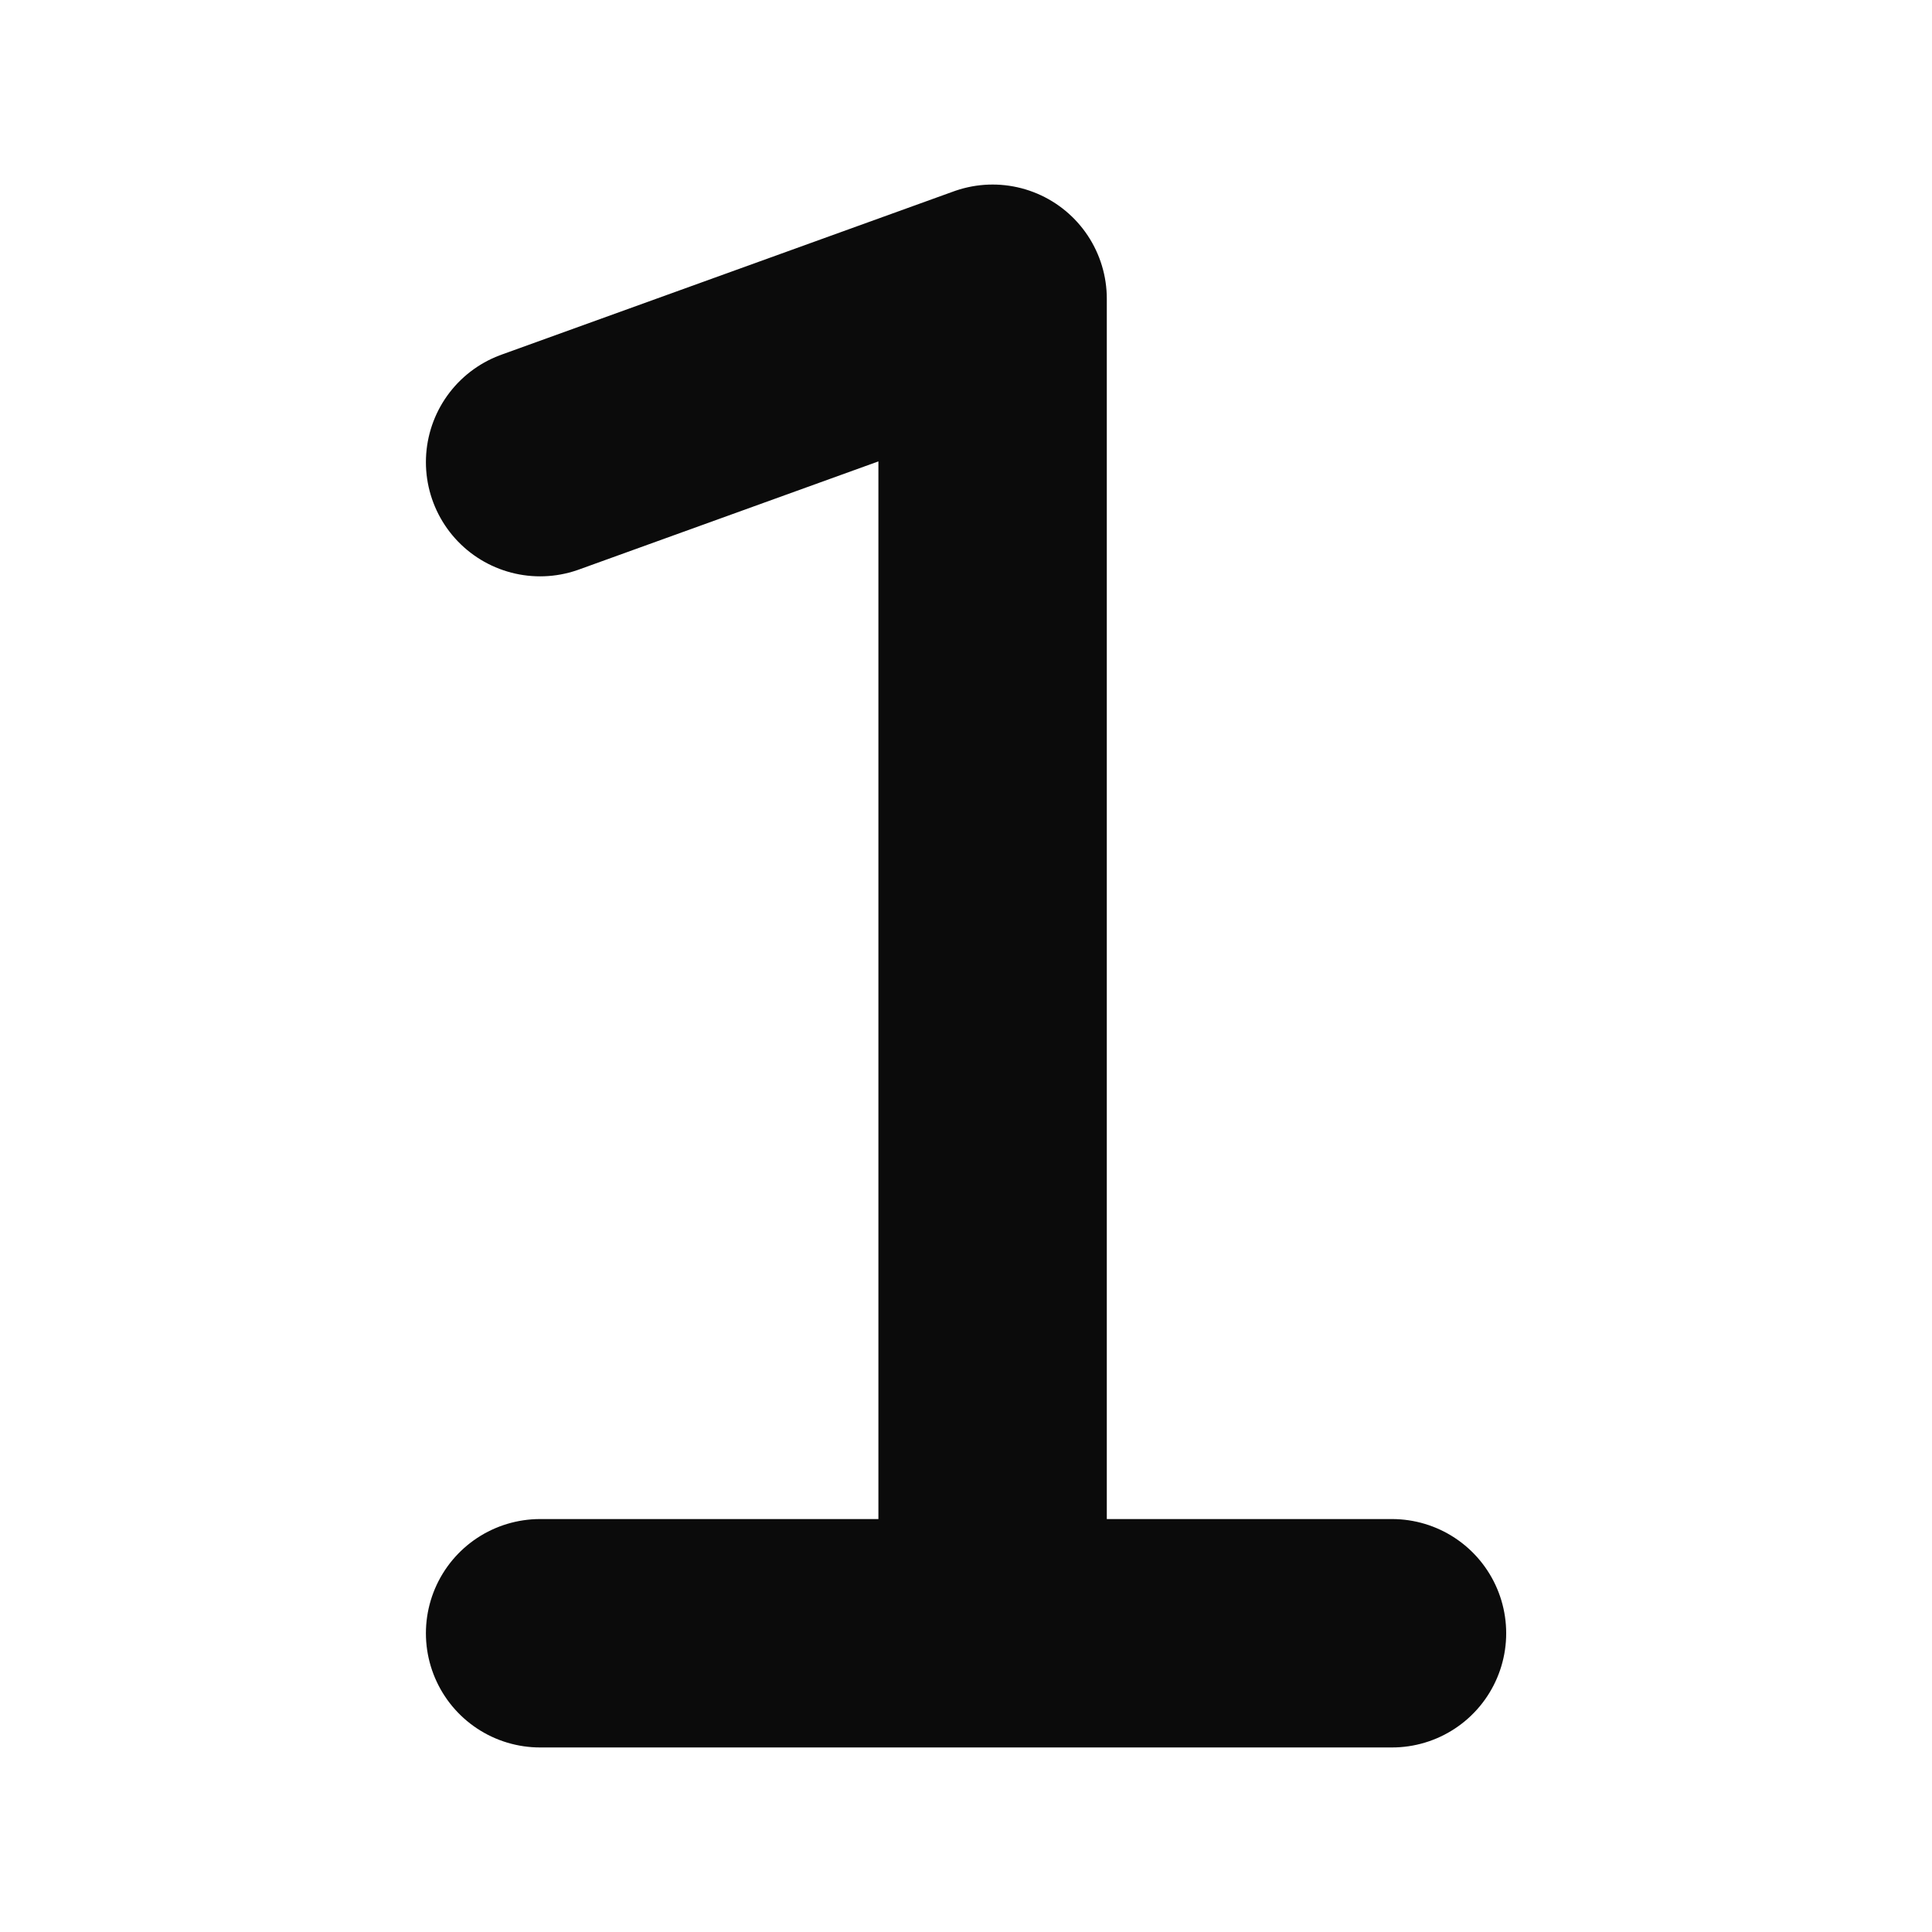
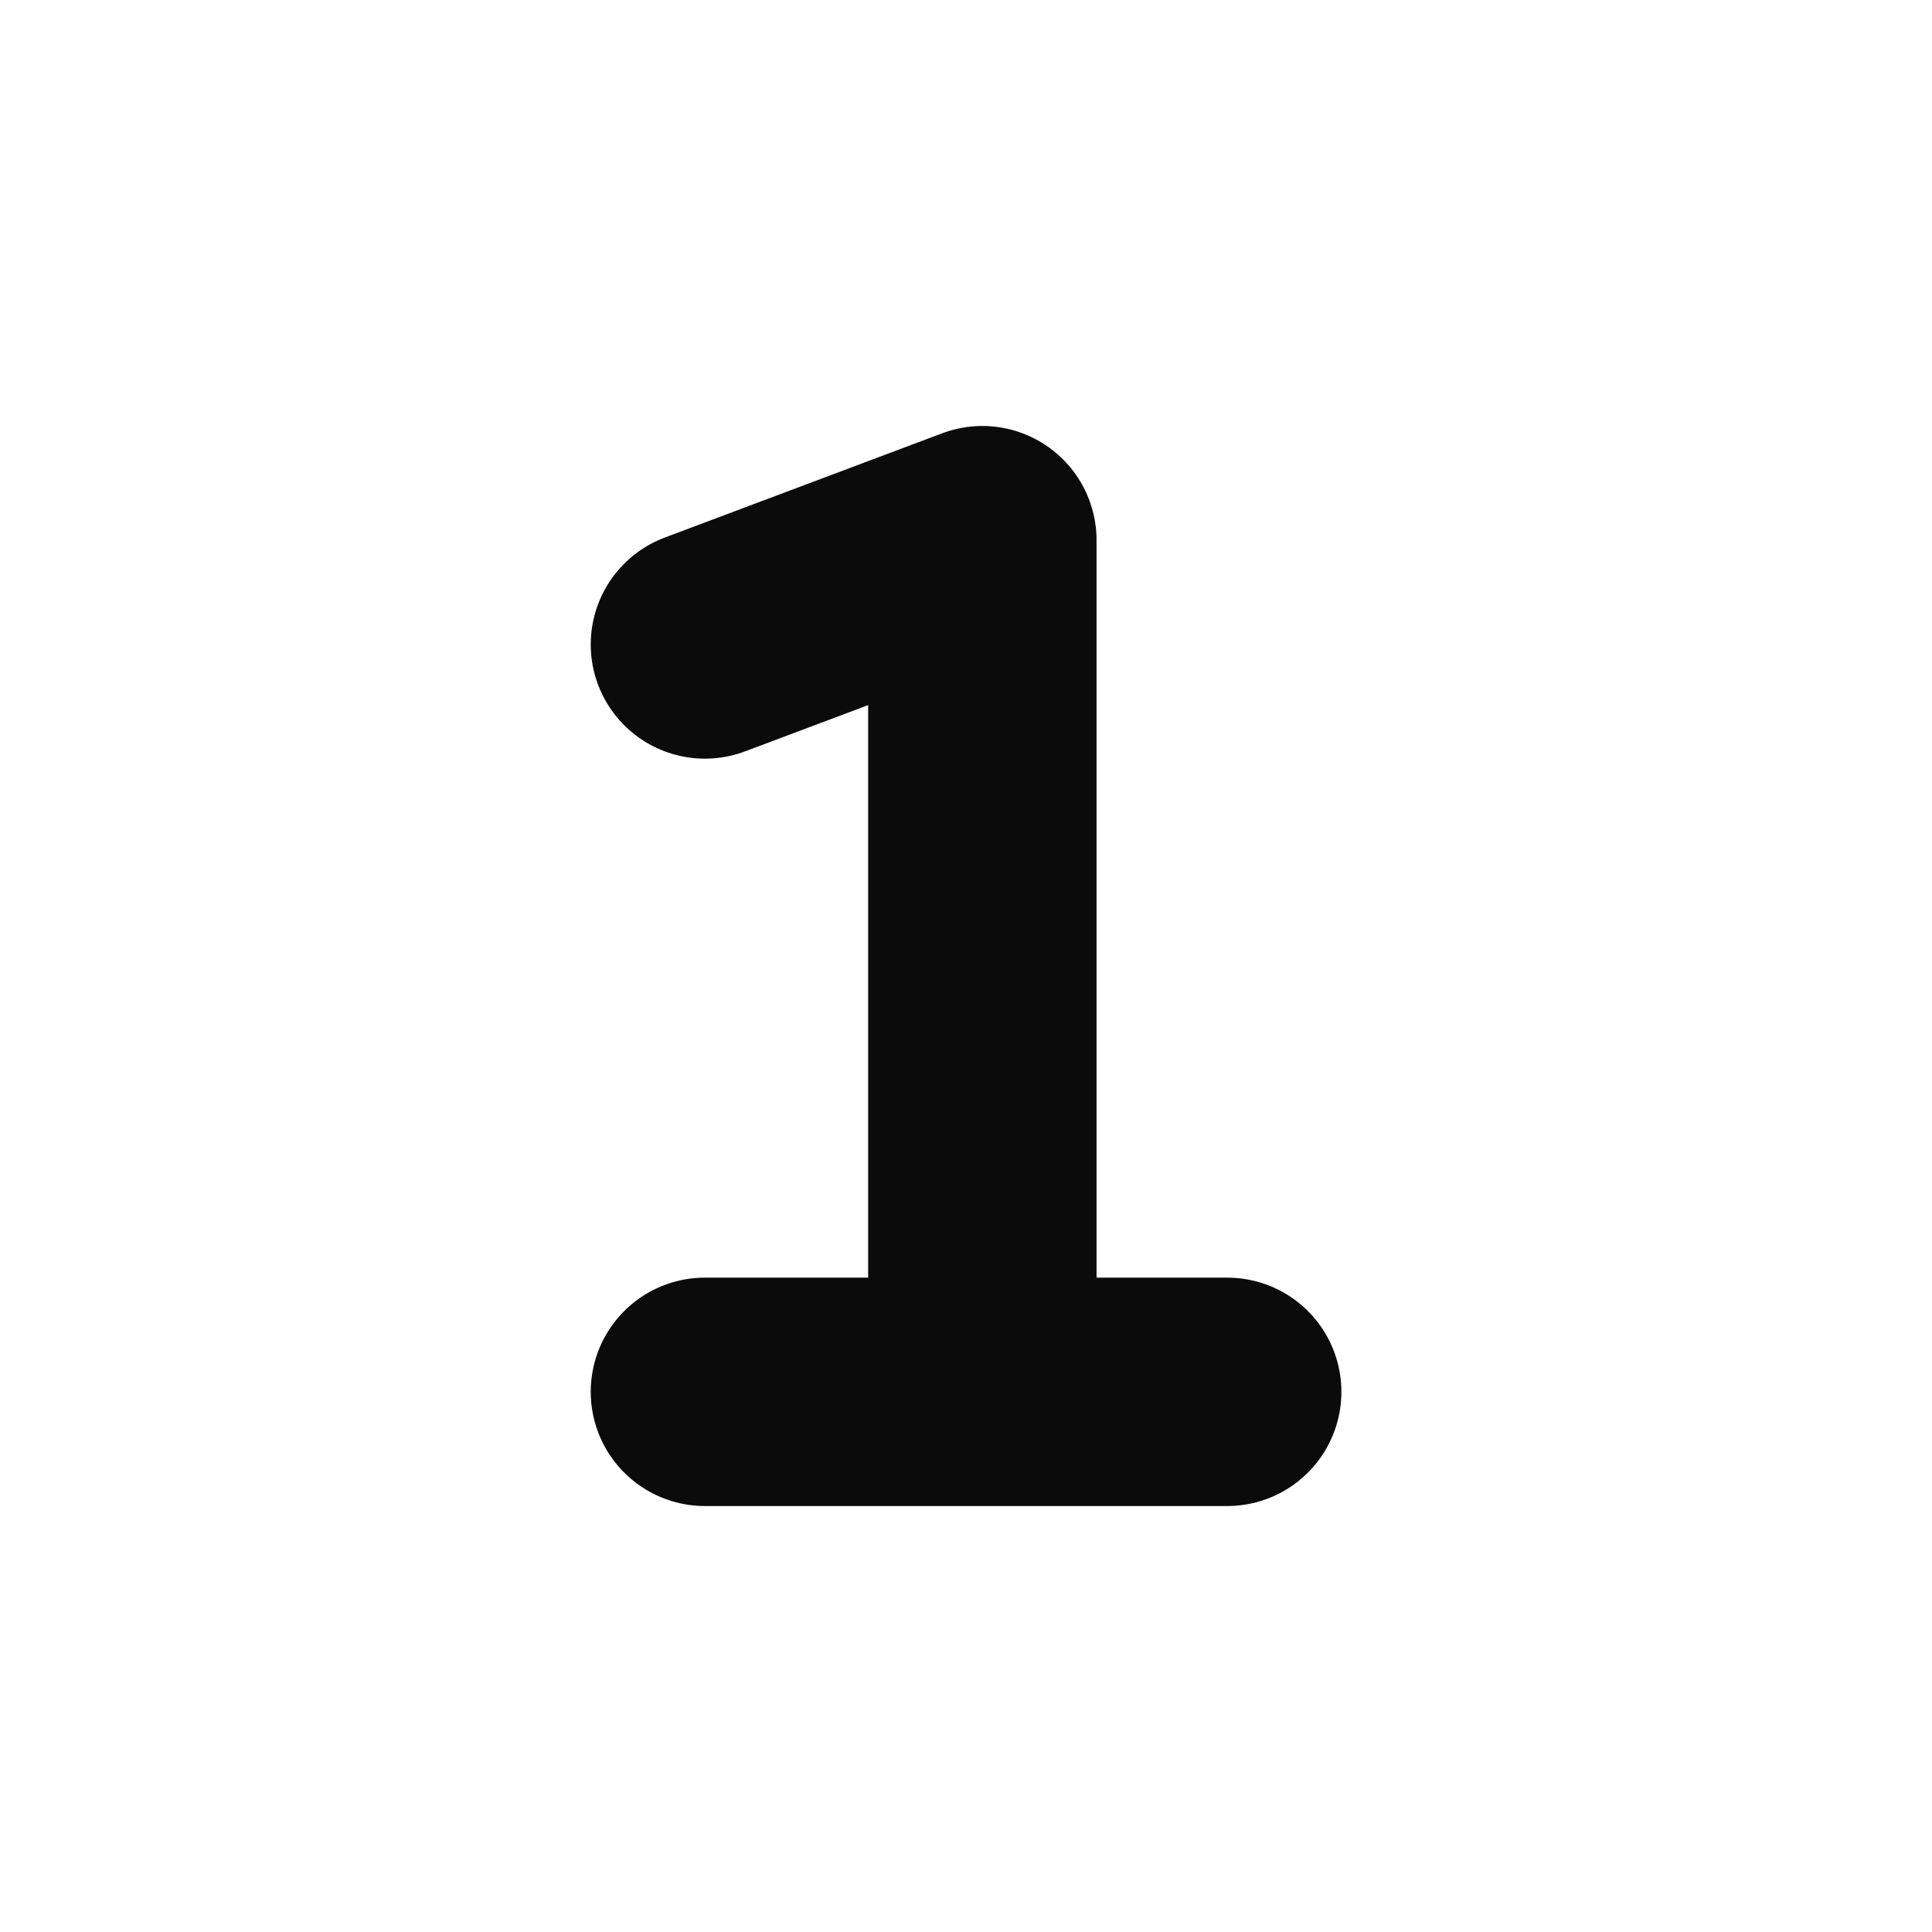
<svg xmlns="http://www.w3.org/2000/svg" height="100" viewBox="0 0 100 100" width="100">
-   <path d="m27.956 84.537h44.093-20.672v-69.074l-23.421 8.457 23.421-8.457v69.074z" stroke="#0b0b0b" stroke-linecap="round" stroke-linejoin="round" stroke-width="11.822" />
+   <path d="m36.487 72.041h27.032-12.673v-44.081l-14.359 5.397 14.359-5.397v44.081z" stroke="#0b0b0b" stroke-linecap="round" stroke-linejoin="round" stroke-width="11.822" />
</svg>
